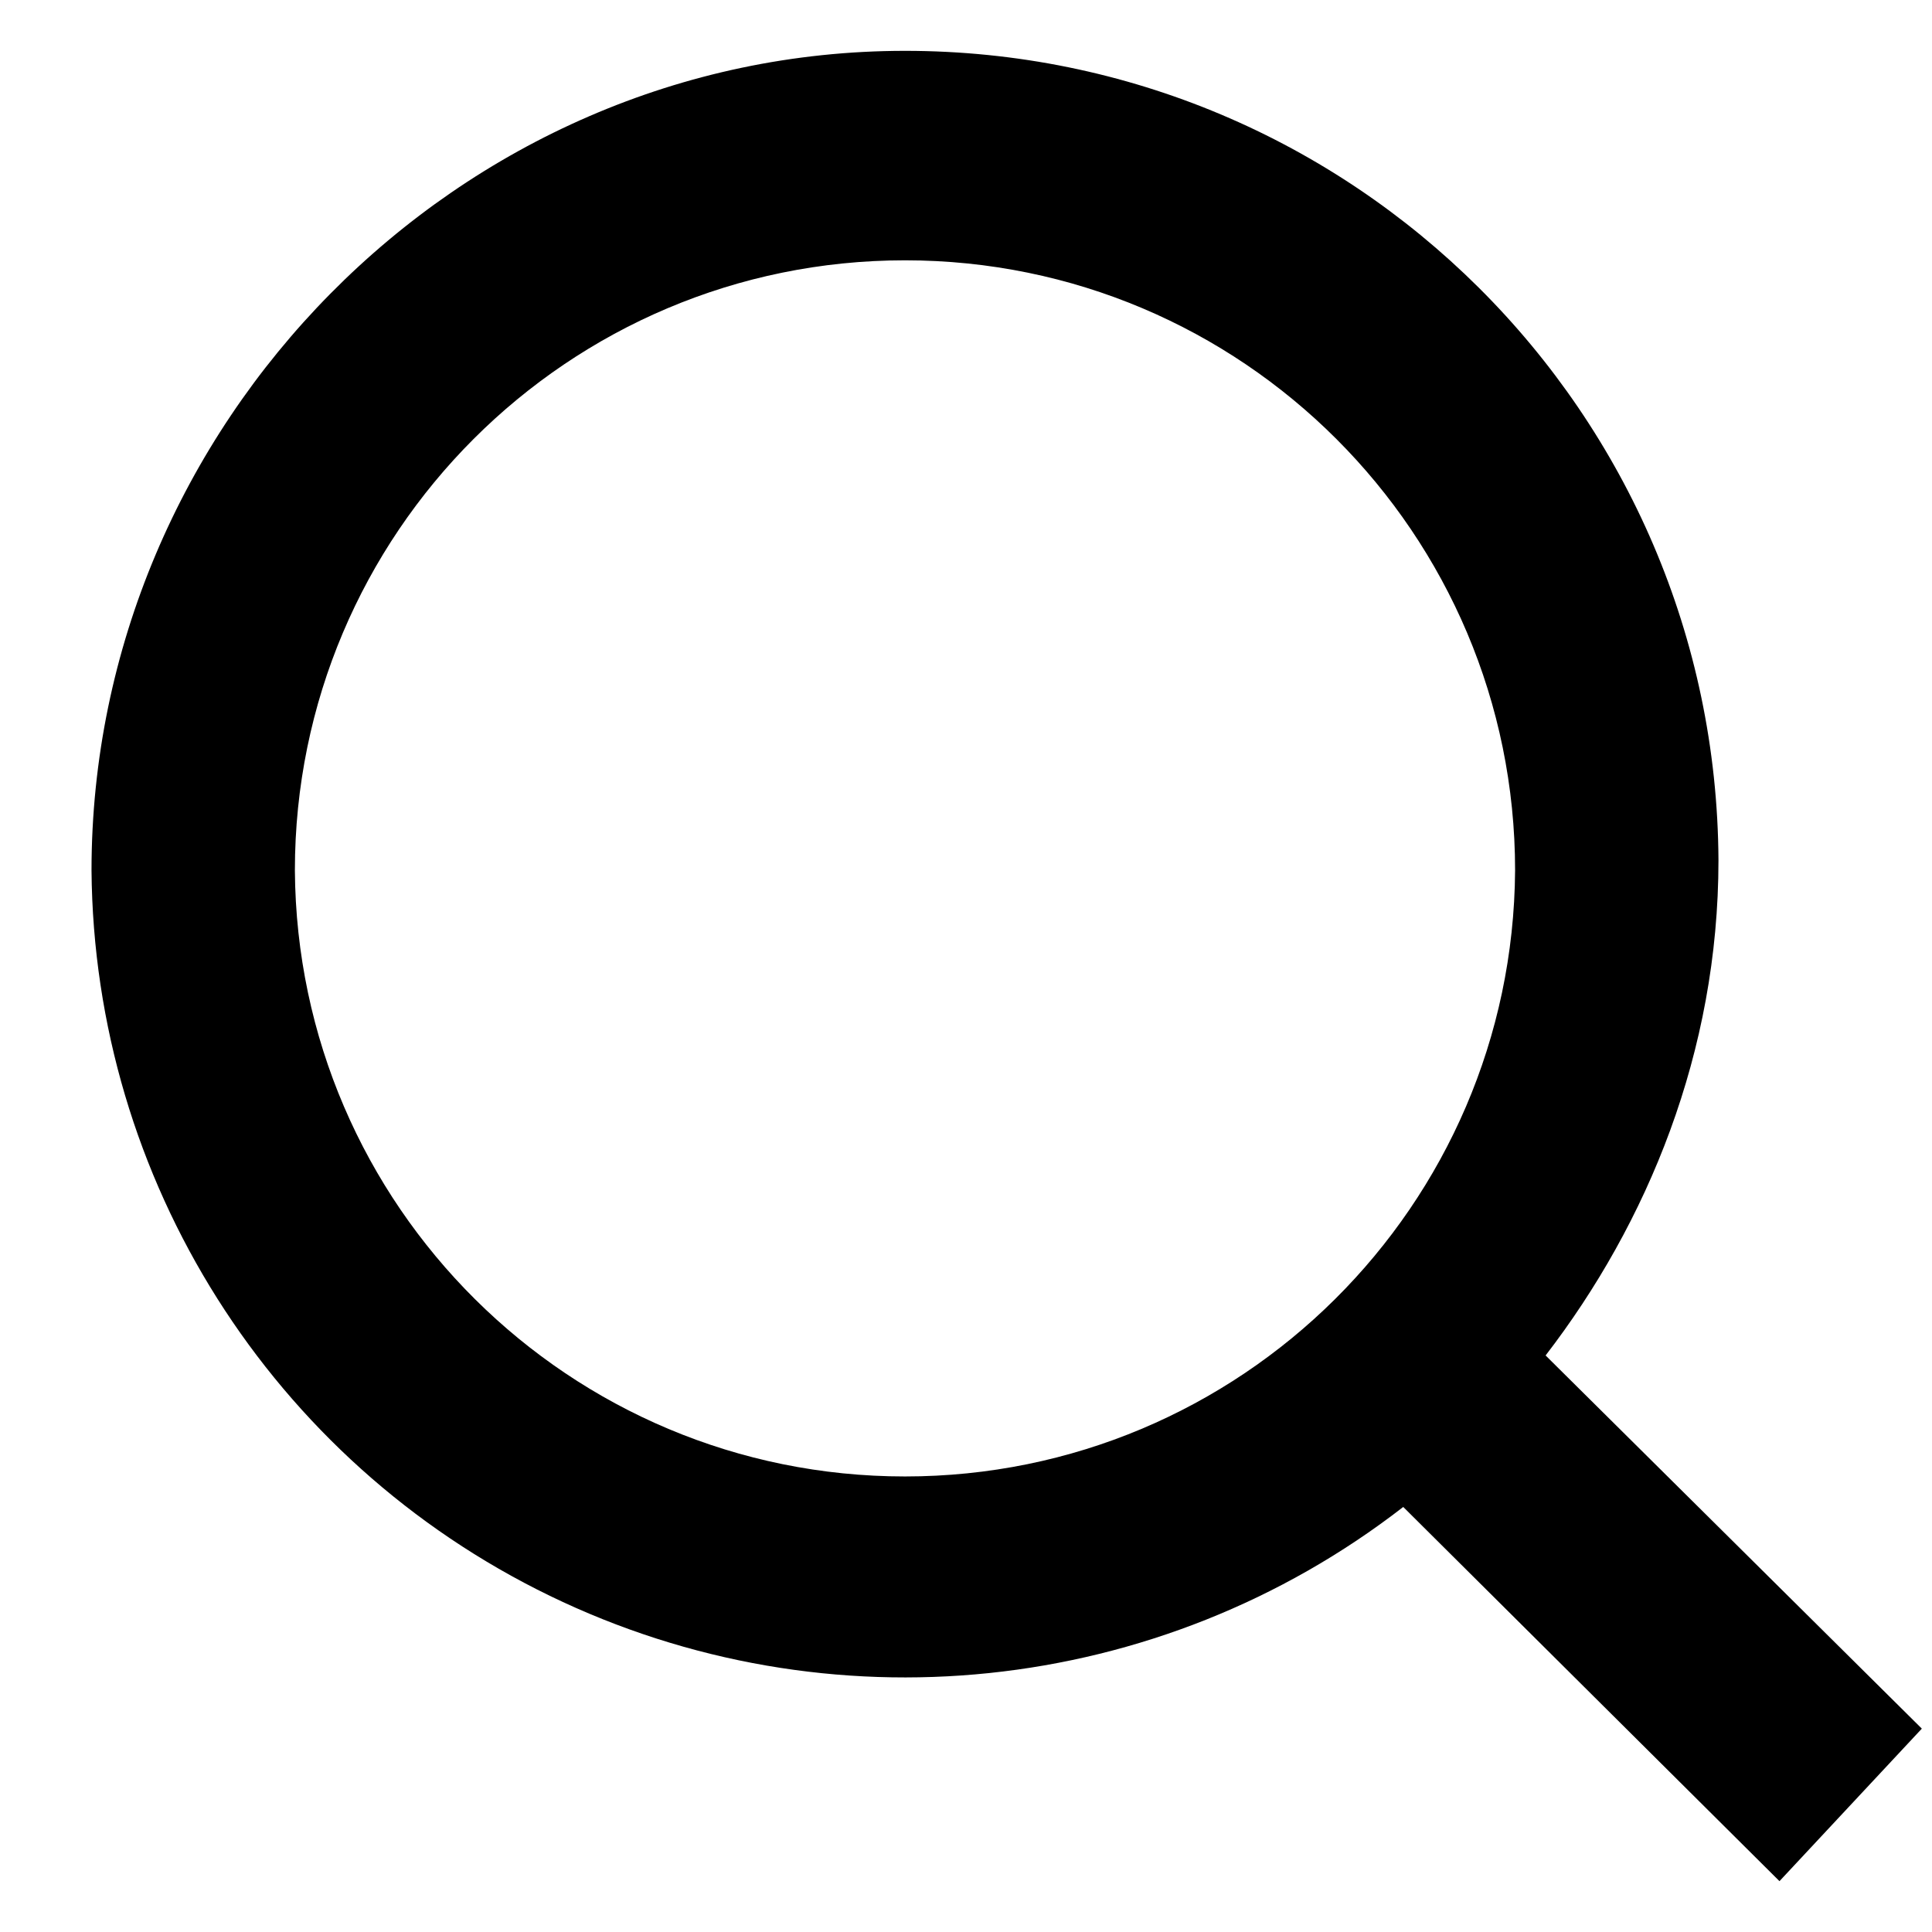
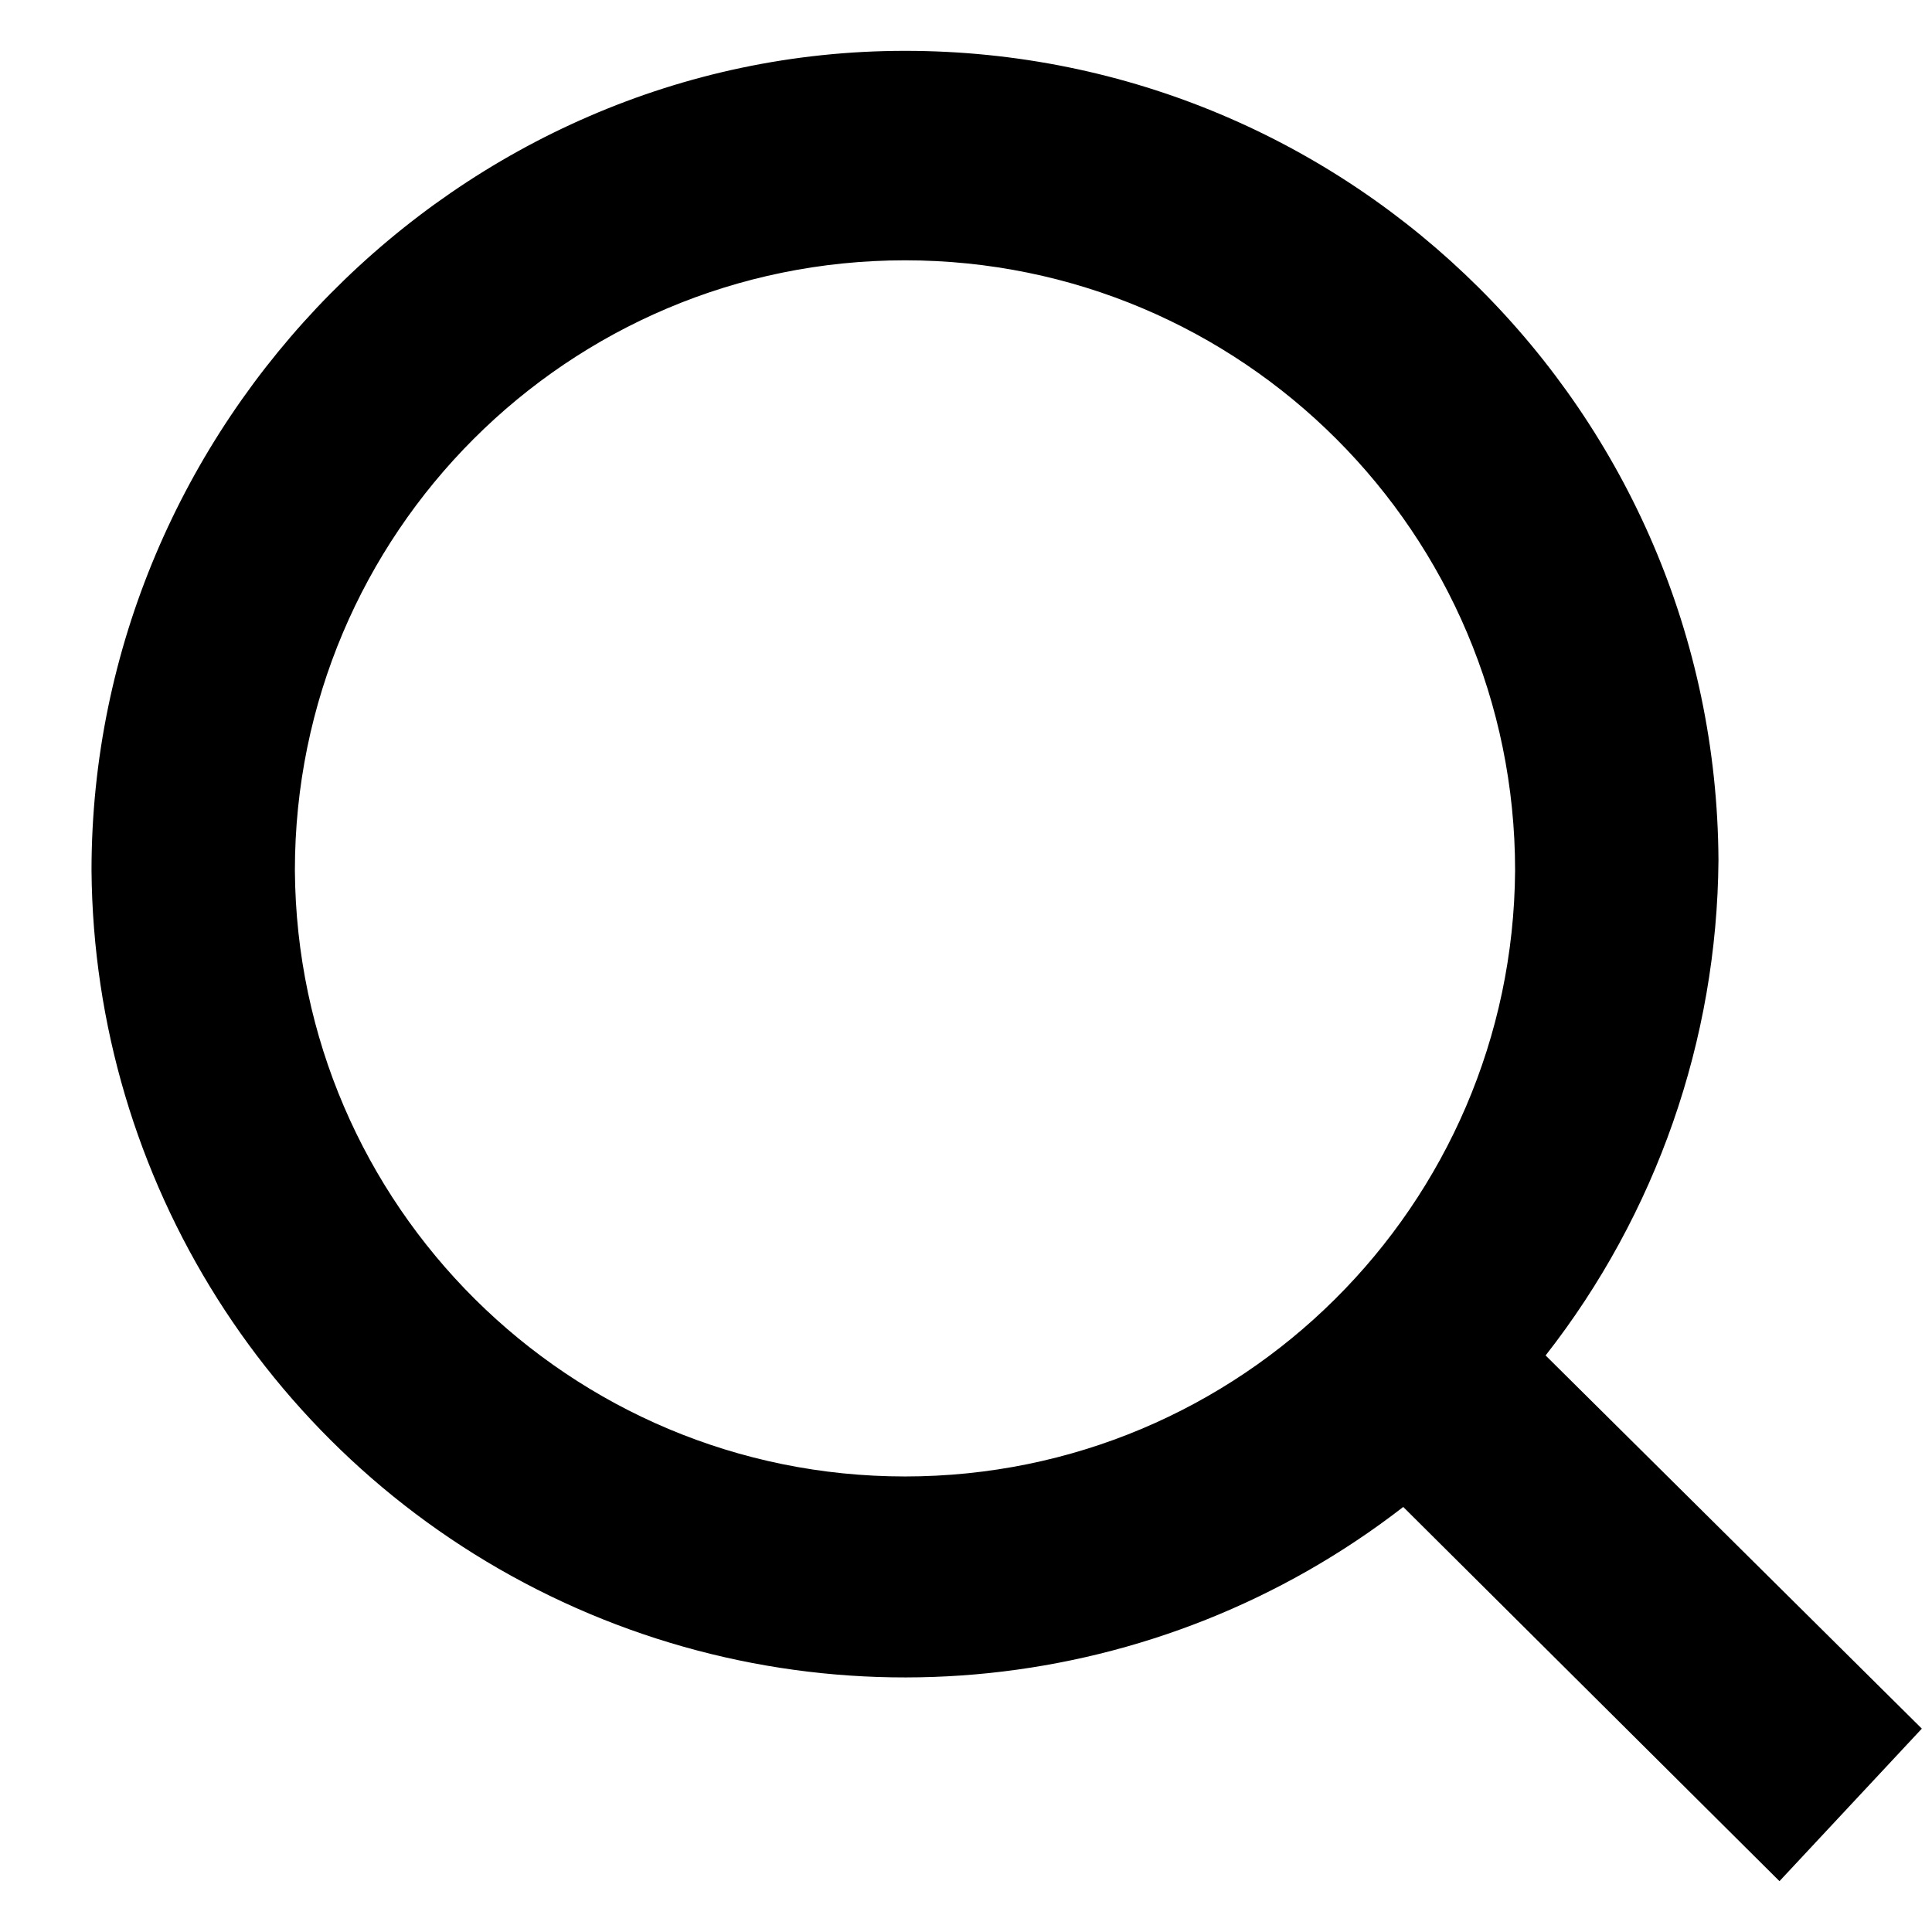
<svg xmlns="http://www.w3.org/2000/svg" width="19" height="19" fill="none">
-   <path fill="#000" d="m18.9 17-3.7-3.67c1-1.3 1.7-2.98 1.7-4.87A8 8 0 0 0 8.9.5C4.5.5.9 4.18.9 8.56a8 8 0 0 0 12.9 6.26l3.7 3.68 1.4-1.5Zm-10-2.48a6 6 0 0 1-6-5.96 6 6 0 0 1 12 0 6 6 0 0 1-6 5.96Z" />
+   <path fill="#000" d="m18.9 17-3.7-3.67a8 8 0 0 0 1.7-4.87A8 8 0 0 0 8.9.5C4.5.5.9 4.18.9 8.56a8 8 0 0 0 12.9 6.26l3.7 3.68 1.4-1.5Zm-10-2.48a6 6 0 0 1-6-5.96 6 6 0 0 1 12 0 6 6 0 0 1-6 5.96Z" />
</svg>
